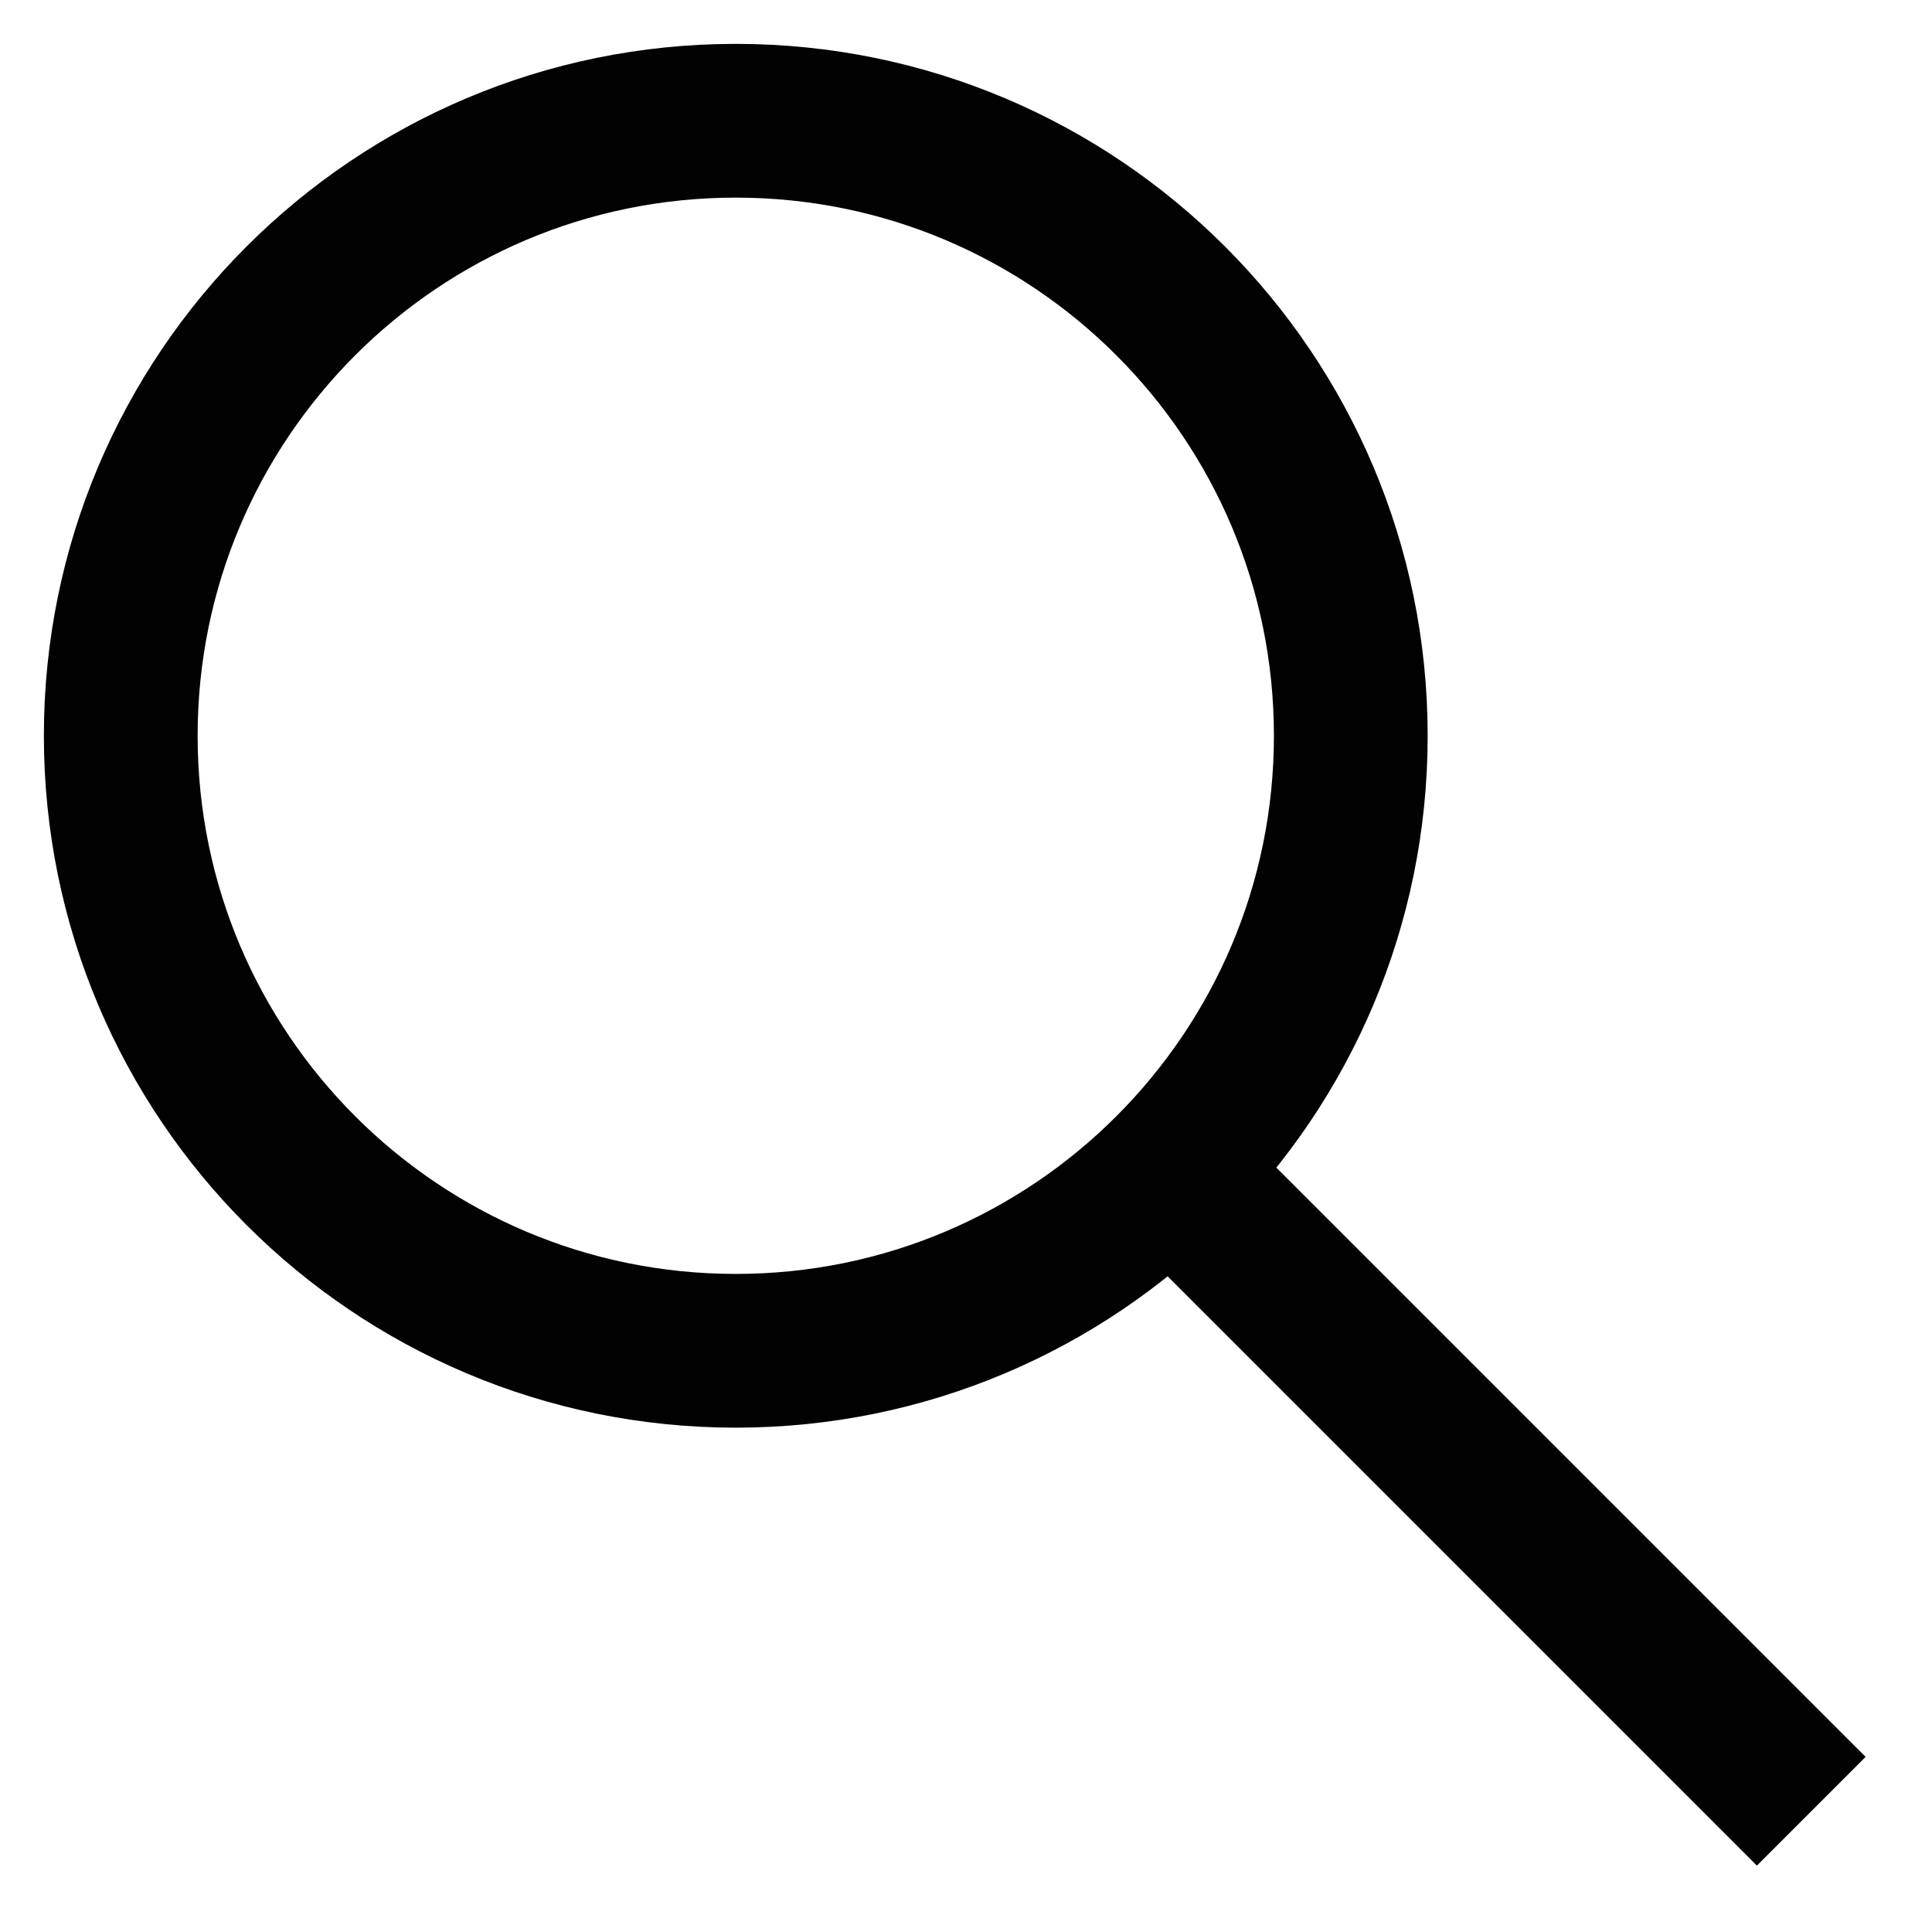
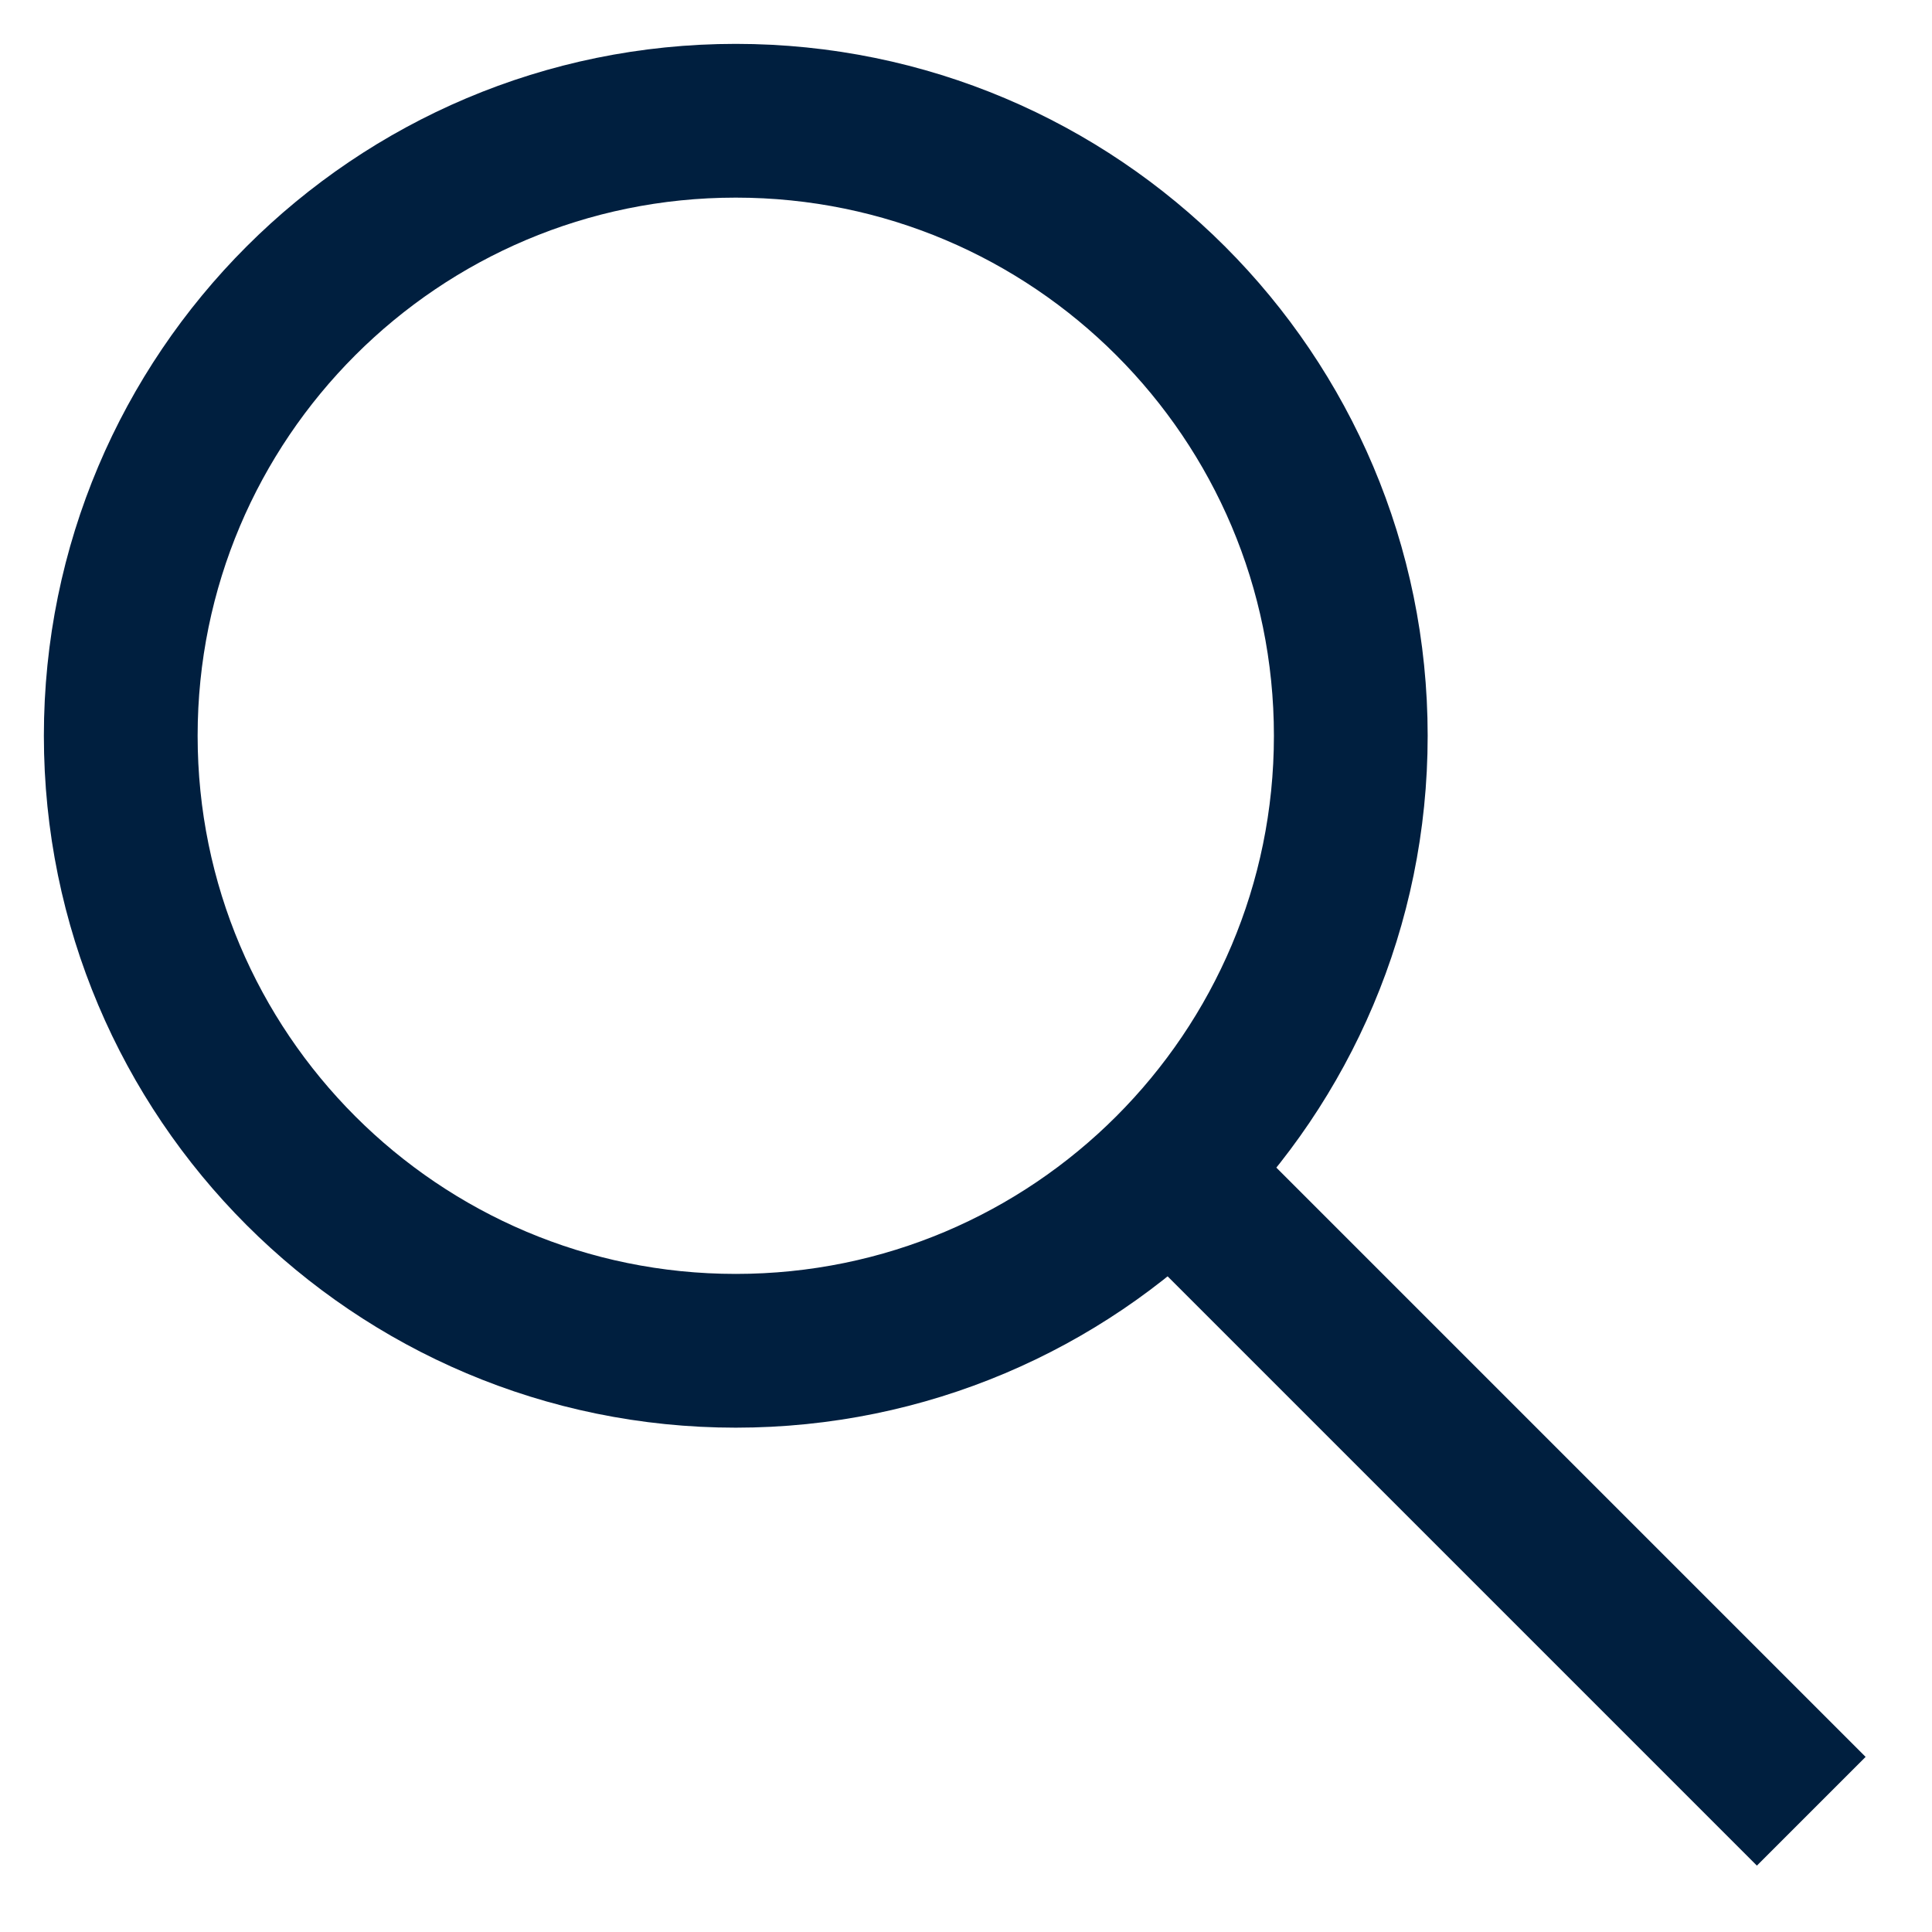
<svg xmlns="http://www.w3.org/2000/svg" width="800px" height="800px" viewBox="0 0 24 24" id="Layer_1" data-name="Layer 1">
  <defs>
-     <style>.cls-1{fill:none;stroke:#020202;stroke-miterlimit:10;stroke-width:1.91px;}</style>
+     <style>.cls-1{fill:none;stroke:#001F3F;stroke-miterlimit:10;stroke-width:1.91px;}</style>
  </defs>
  <circle class="cls-1" cx="9.14" cy="9.14" r="7.64" />
  <line class="cls-1" x1="22.5" y1="22.5" x2="14.39" y2="14.39" />
</svg>
